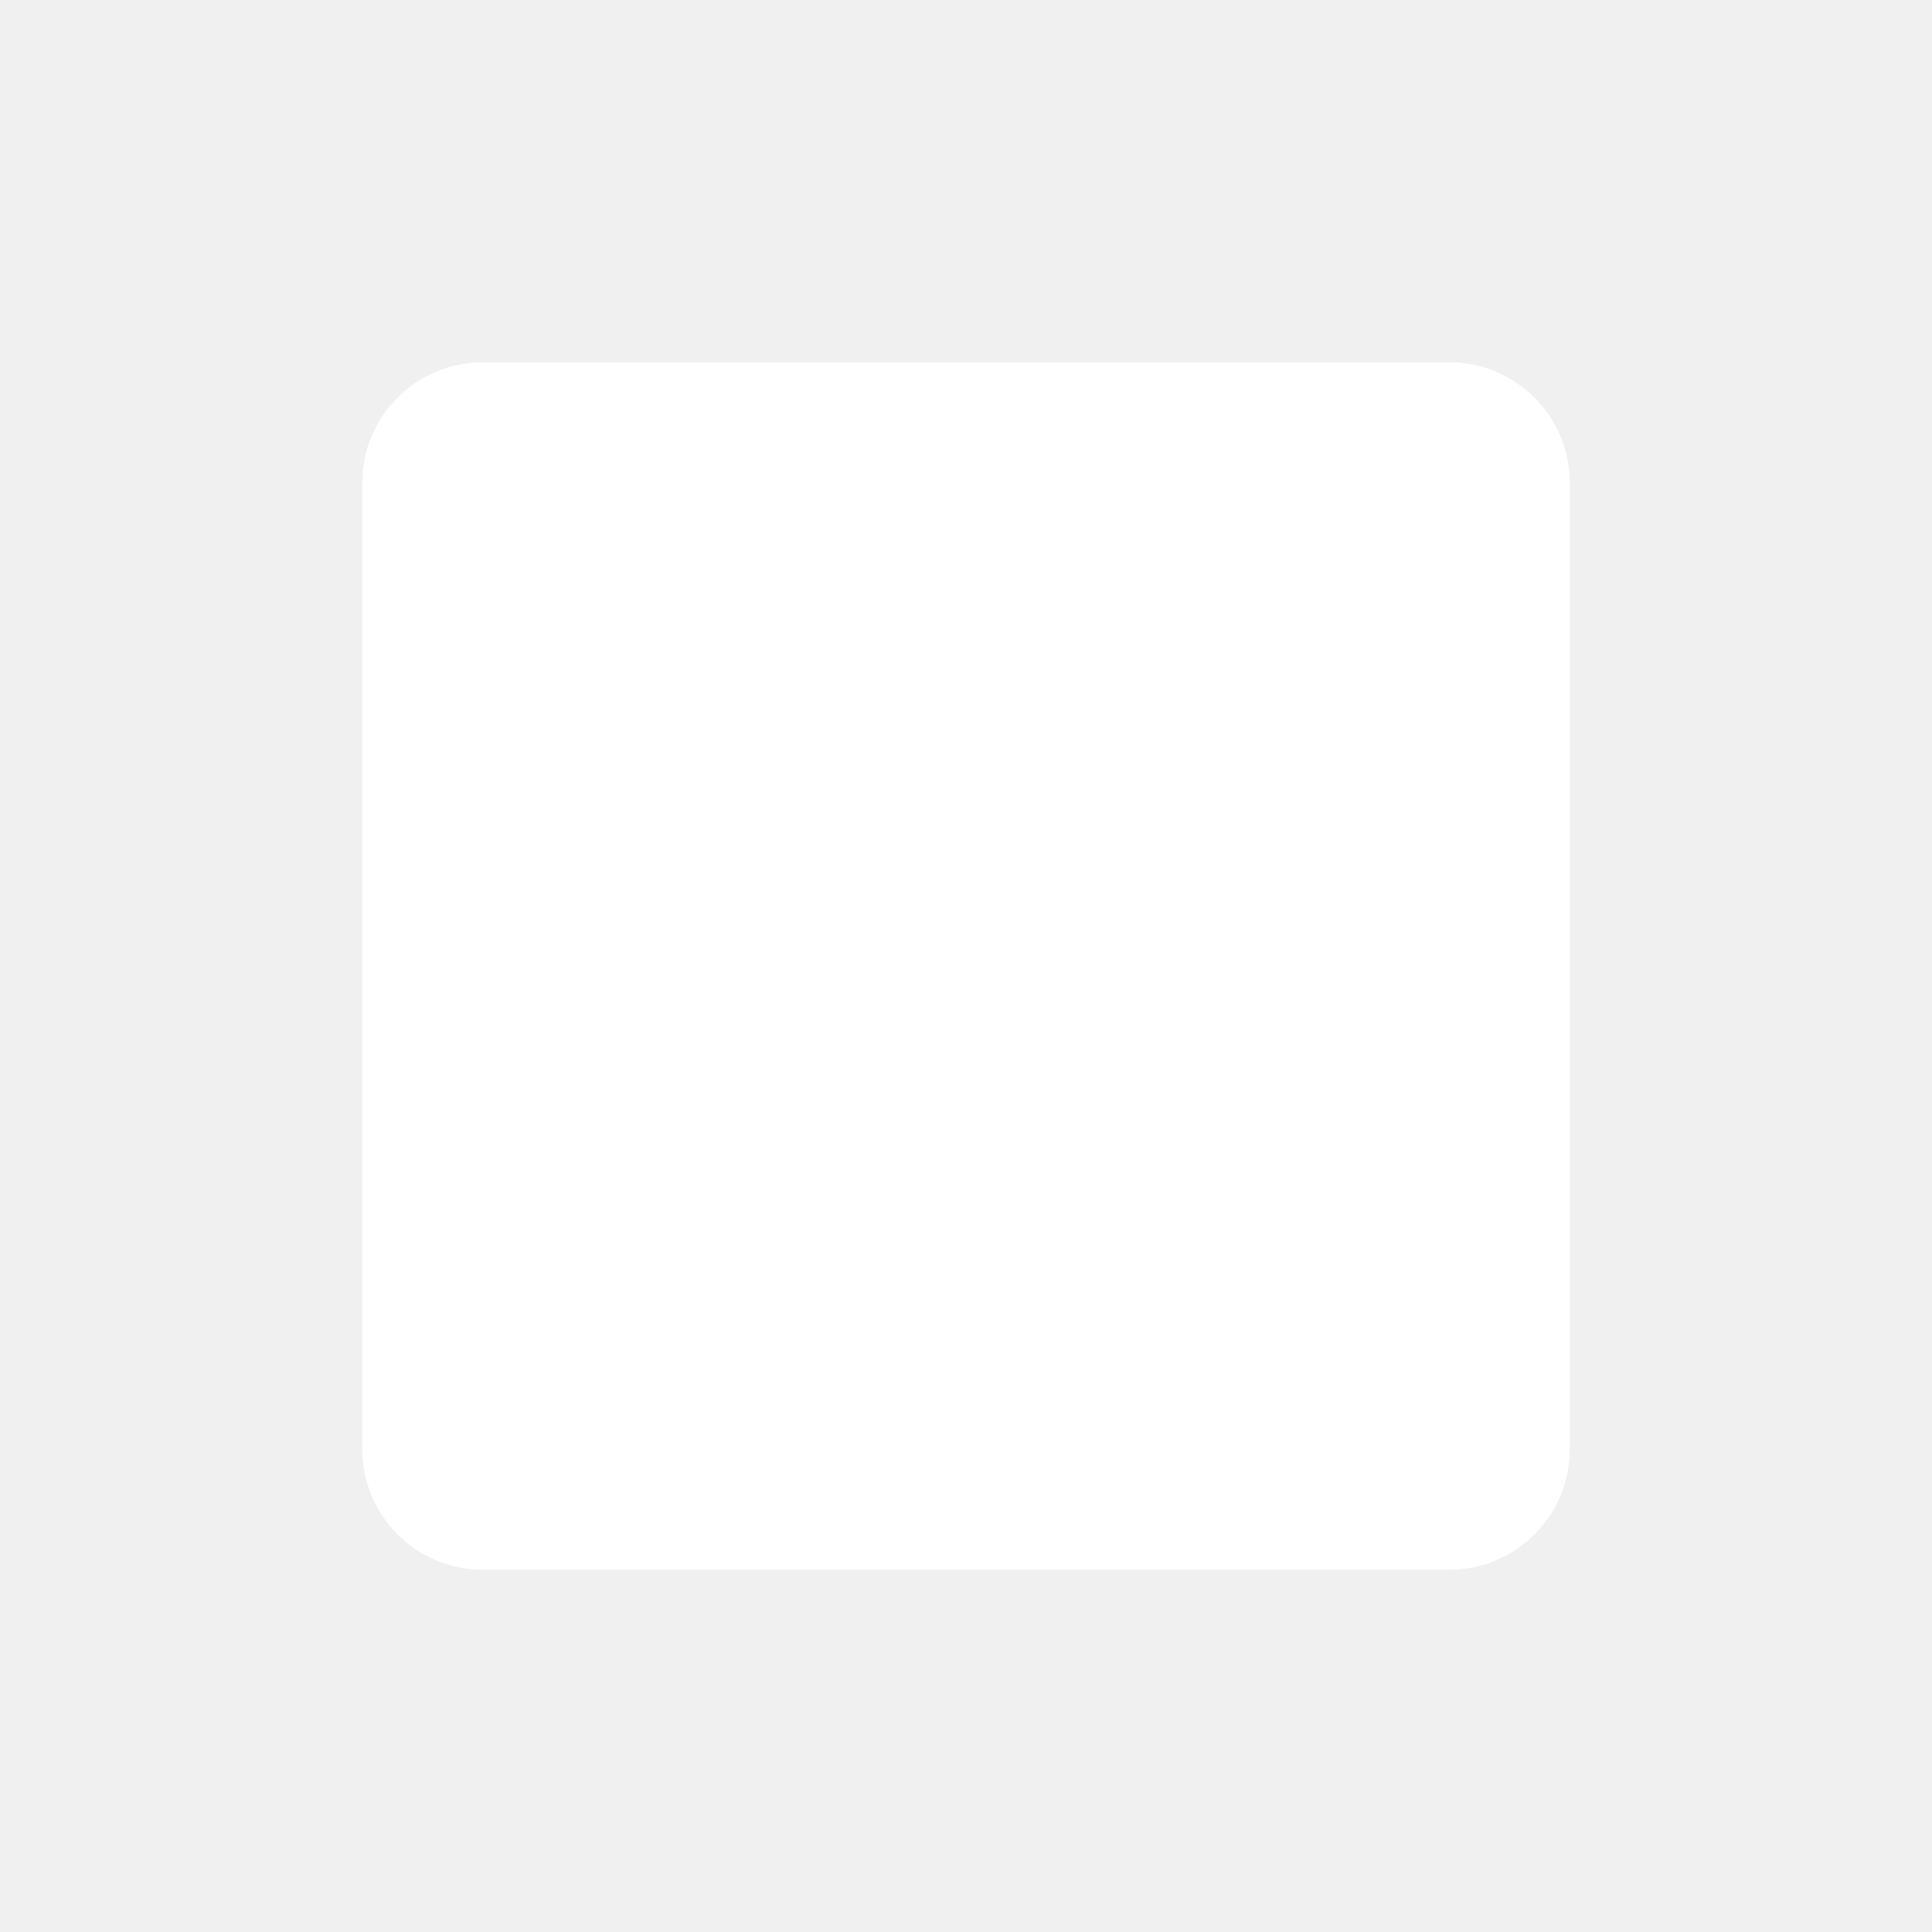
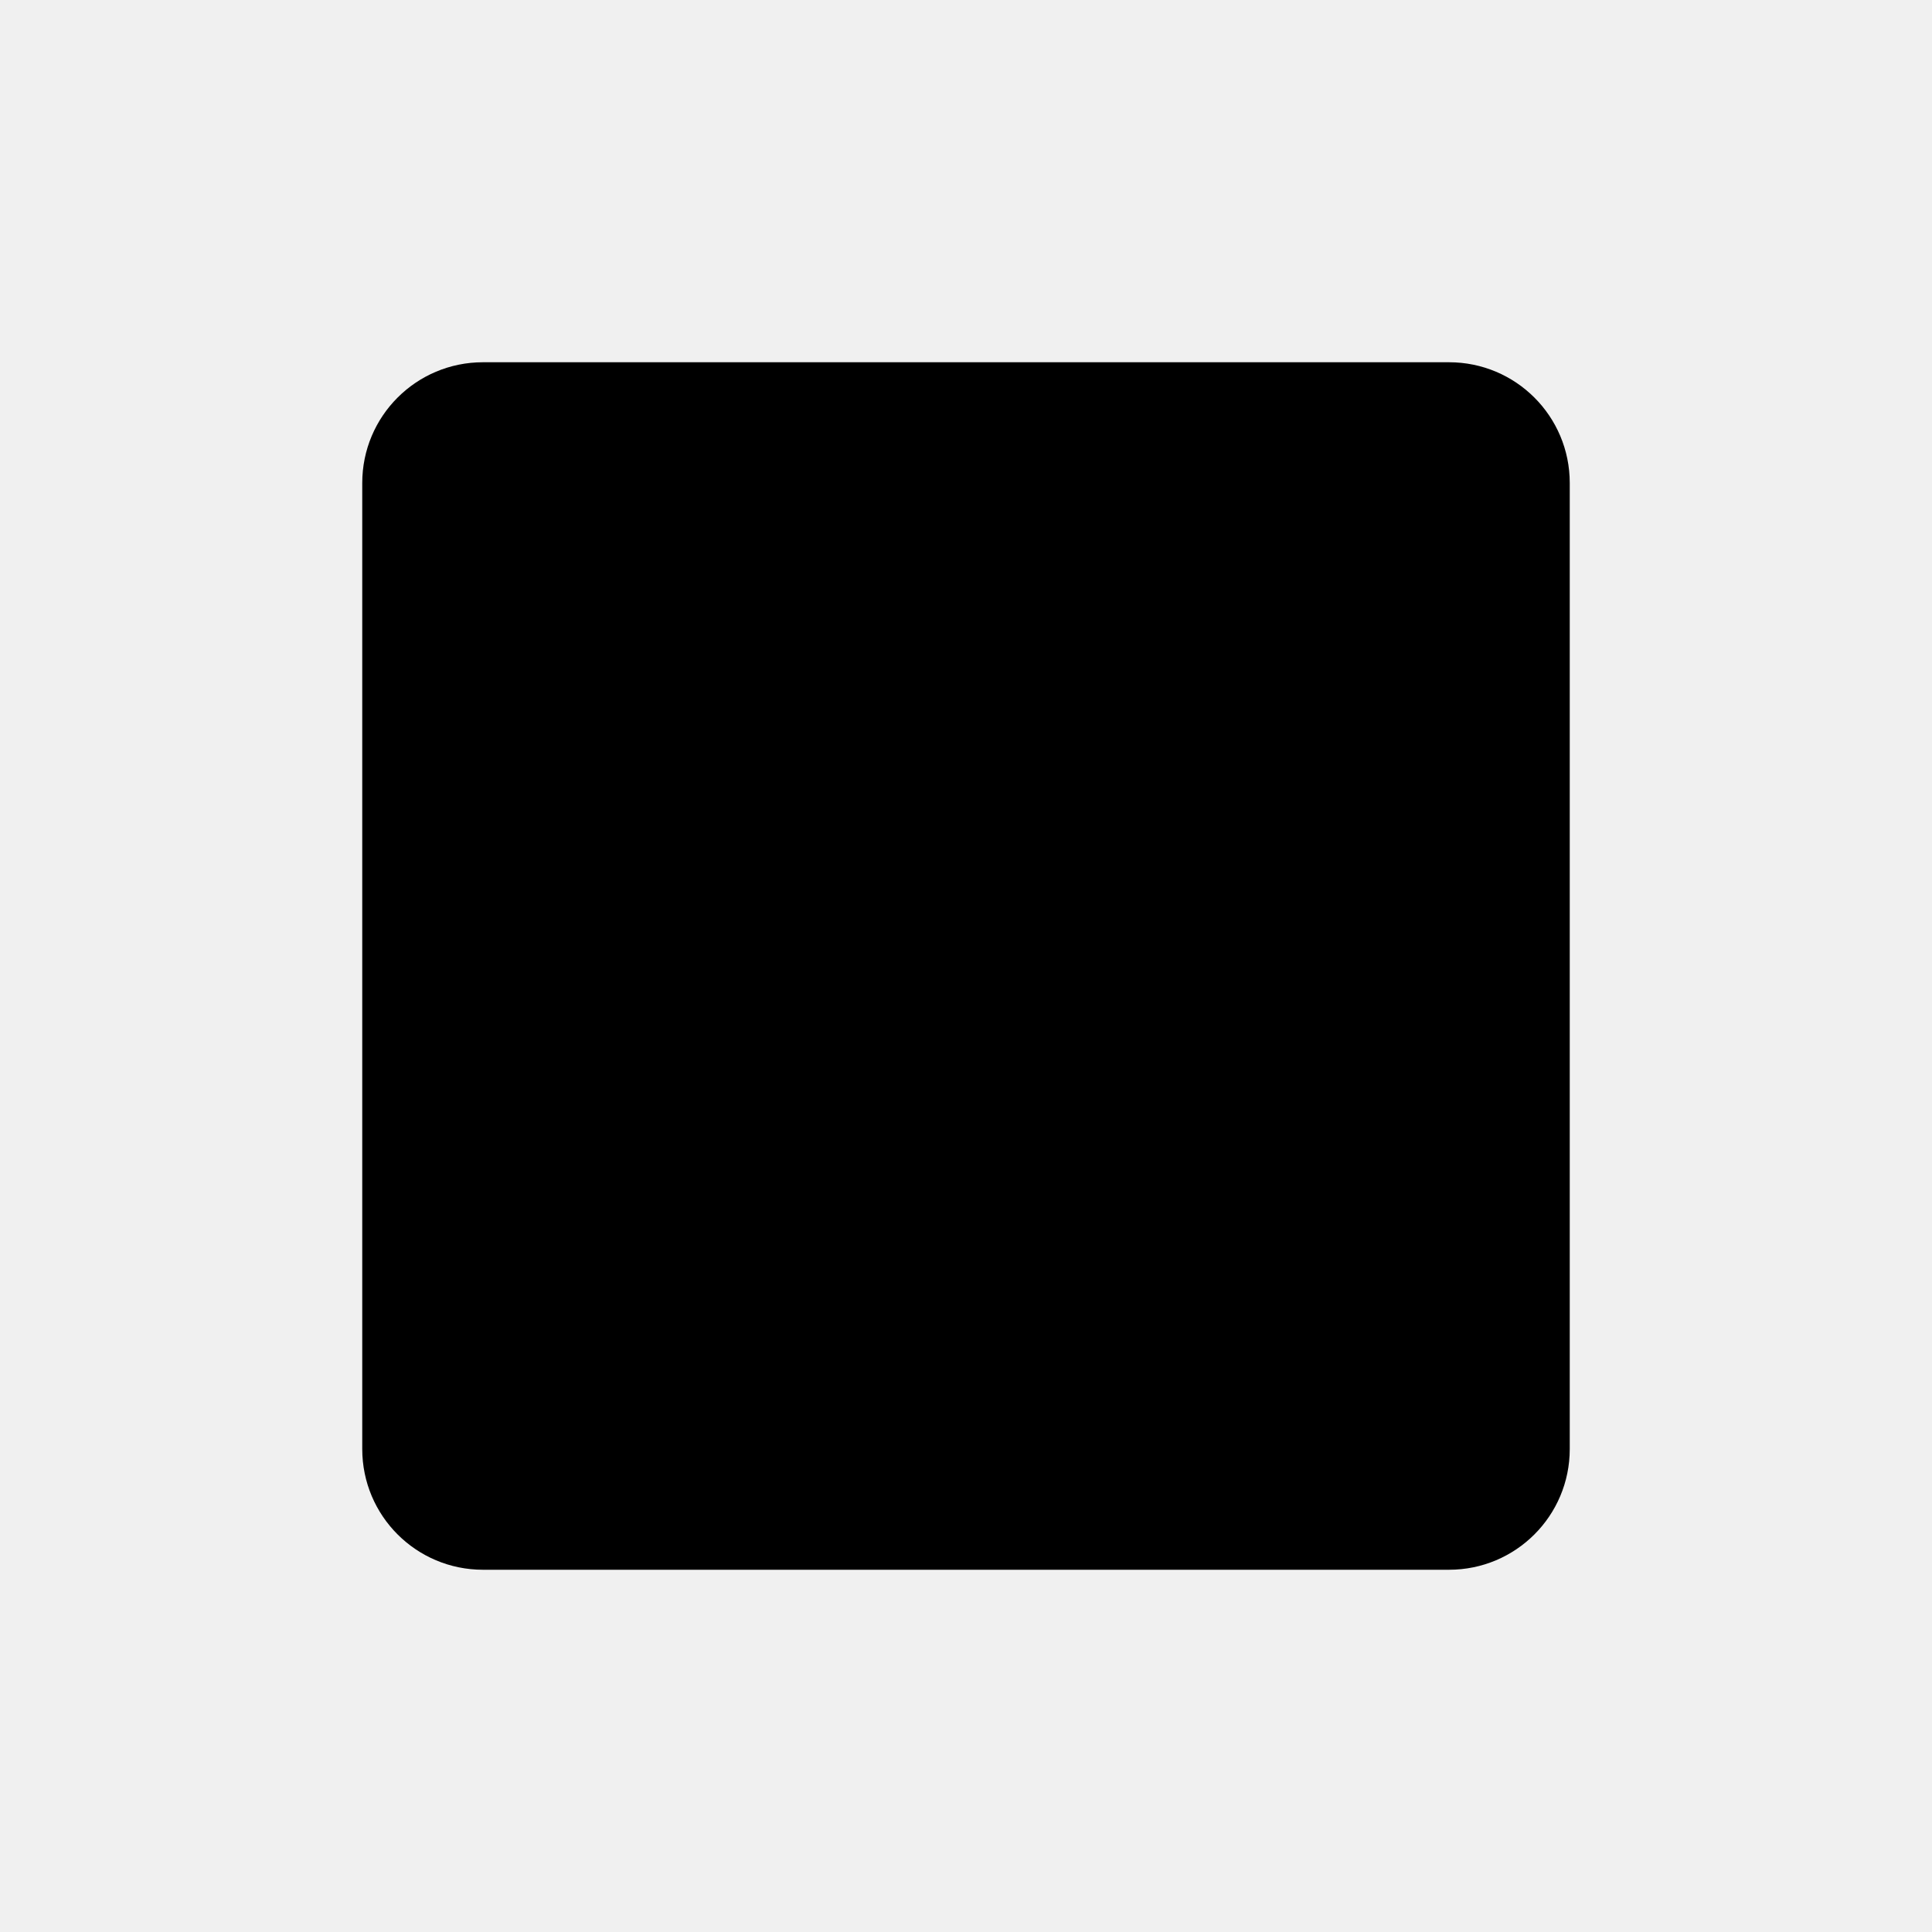
- <svg xmlns="http://www.w3.org/2000/svg" width="16" height="16" viewBox="0 0 16 16" fill="none">
-   <path d="M4 3L12 3C12.553 3 13 3.447 13 4L13 12C13 12.553 12.553 13 12 13L4 13C3.447 13 3 12.553 3 12L3 4C3 3.447 3.447 3 4 3Z" fill="#FFFFFF">
+ <svg xmlns="http://www.w3.org/2000/svg" width="16" height="16" viewBox="0 0 16 16" fill="current">
+   <path d="M4 3L12 3C12.553 3 13 3.447 13 4L13 12C13 12.553 12.553 13 12 13L4 13C3.447 13 3 12.553 3 12L3 4C3 3.447 3.447 3 4 3Z">
</path>
</svg>
